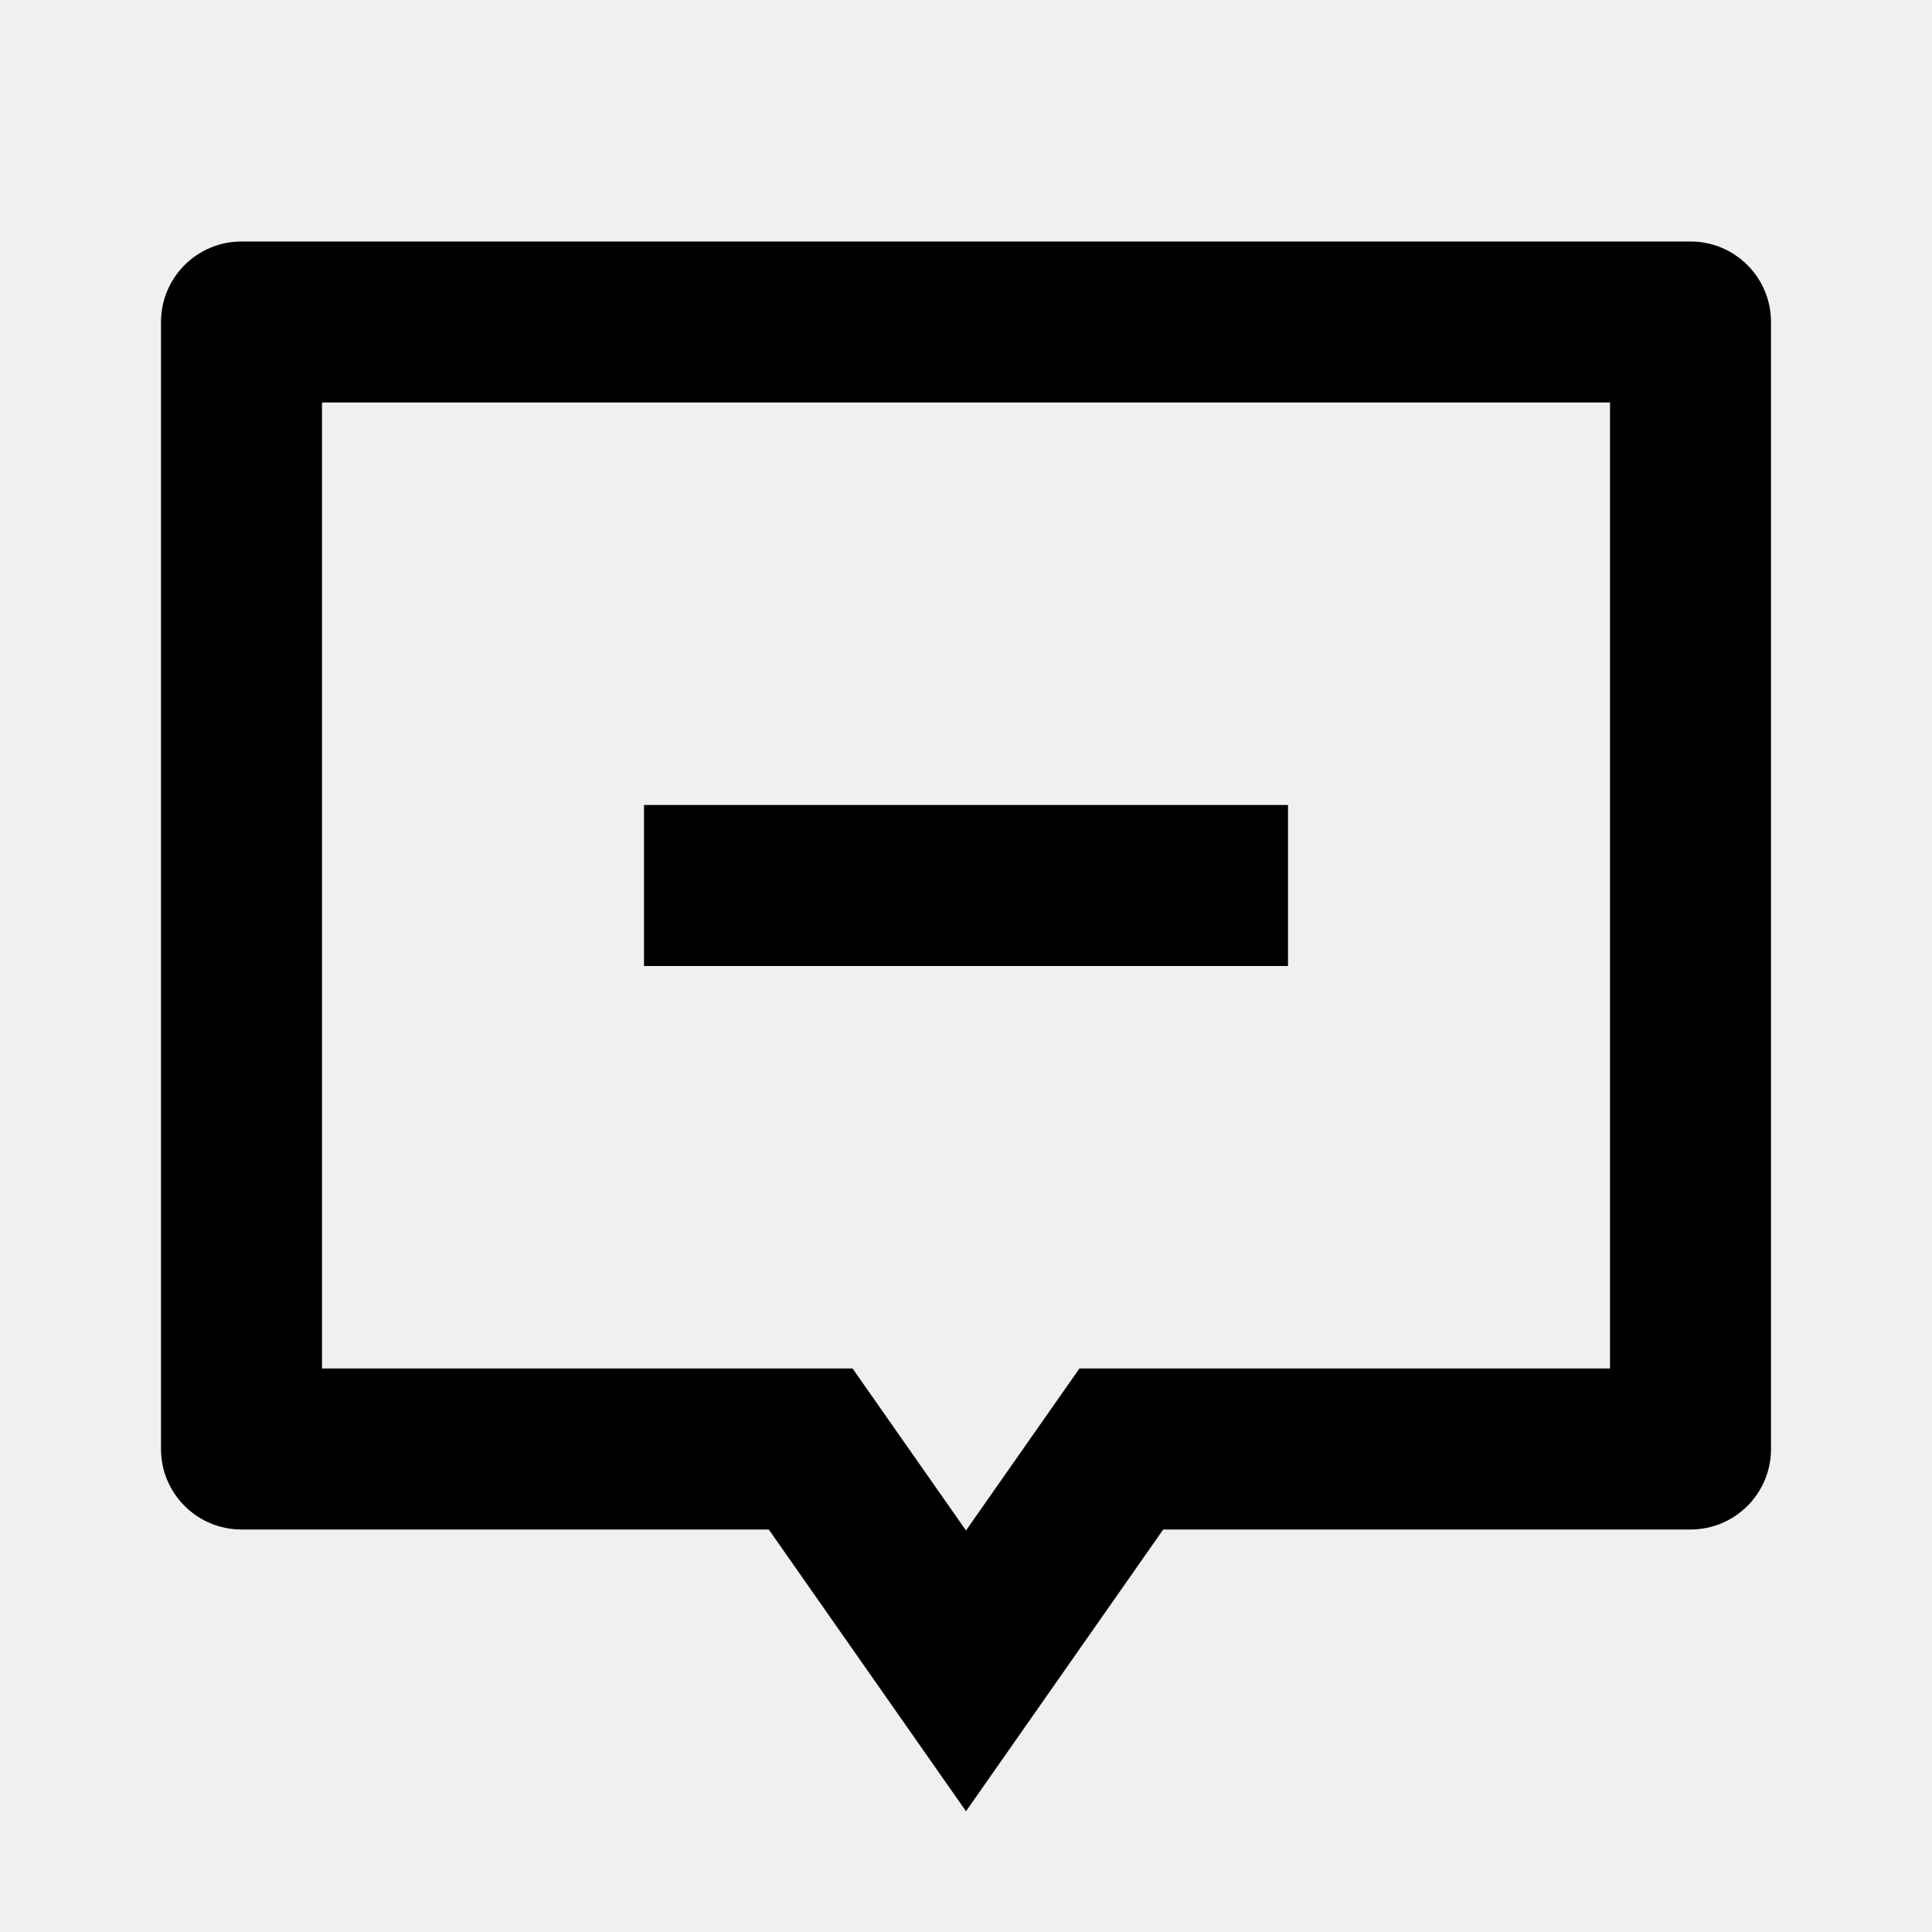
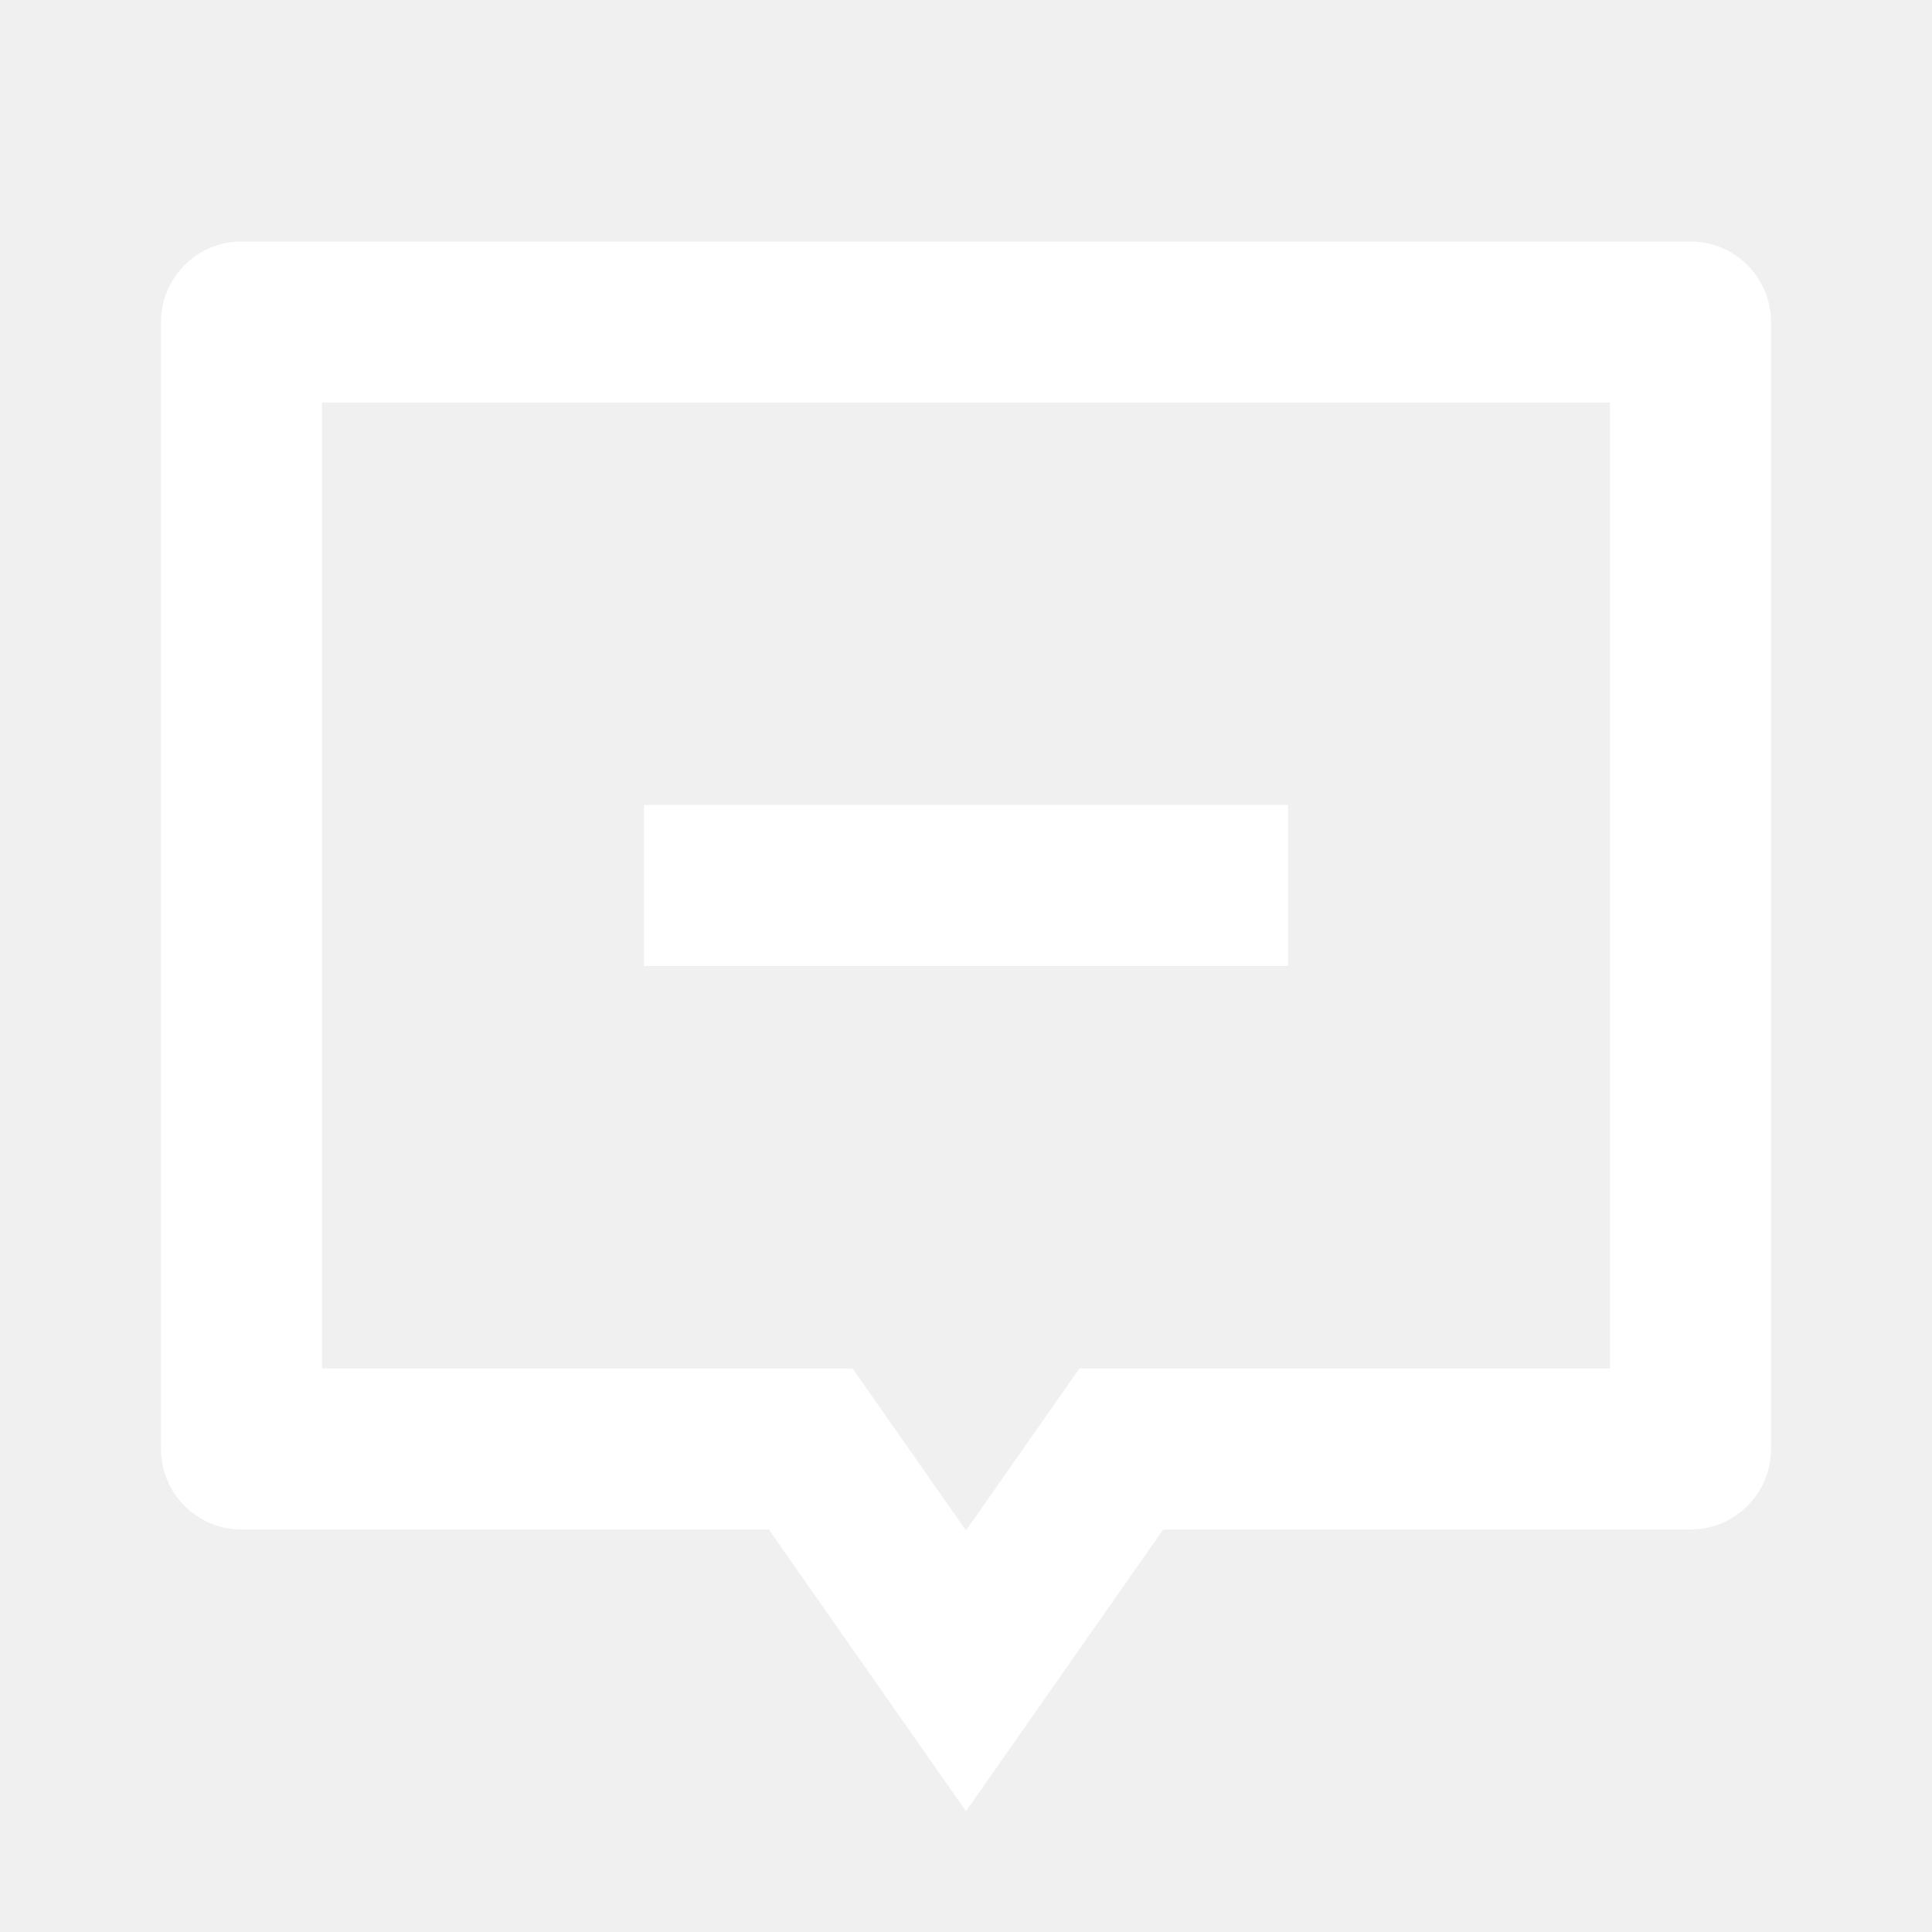
- <svg xmlns="http://www.w3.org/2000/svg" viewBox="0 0 24 24">
+ <svg xmlns="http://www.w3.org/2000/svg" viewBox="0 0 24 24" fill="#ffffff">
  <path d="M14.45 19L12 22.5 9.55 19H3a1 1 0 0 1-1-1V4a1 1 0 0 1 1-1h18a1 1 0 0 1 1 1v14a1 1 0 0 1-1 1h-6.55zm-1.041-2H20V5H4v12h6.591L12 19.012 13.409 17z" />
  <path d="M8 10h8v2H8V10z" />
</svg>
